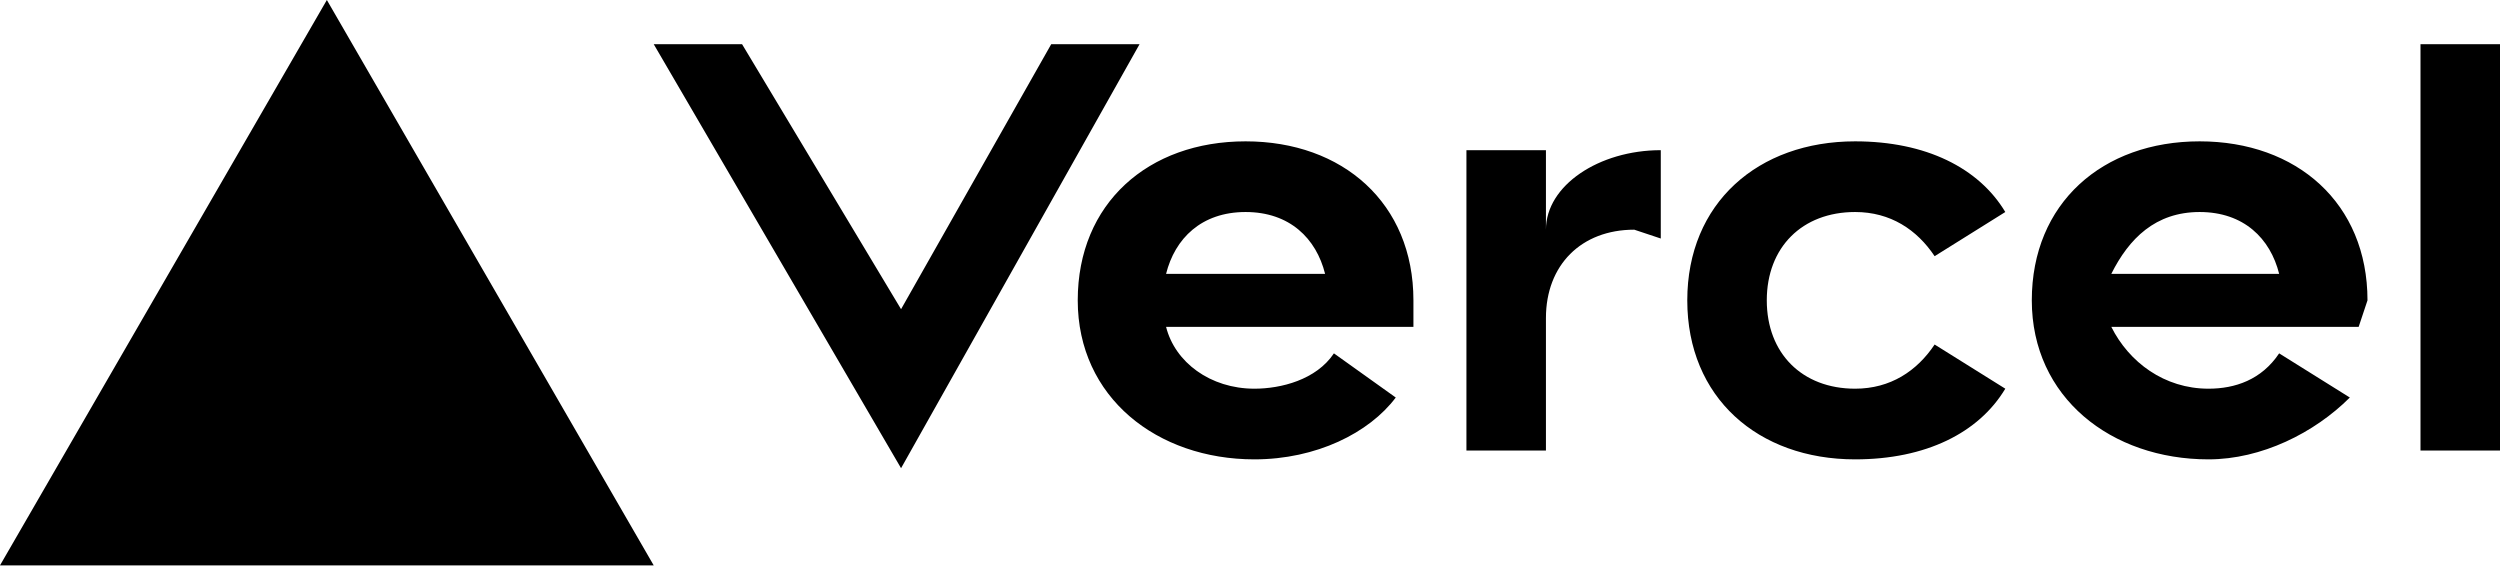
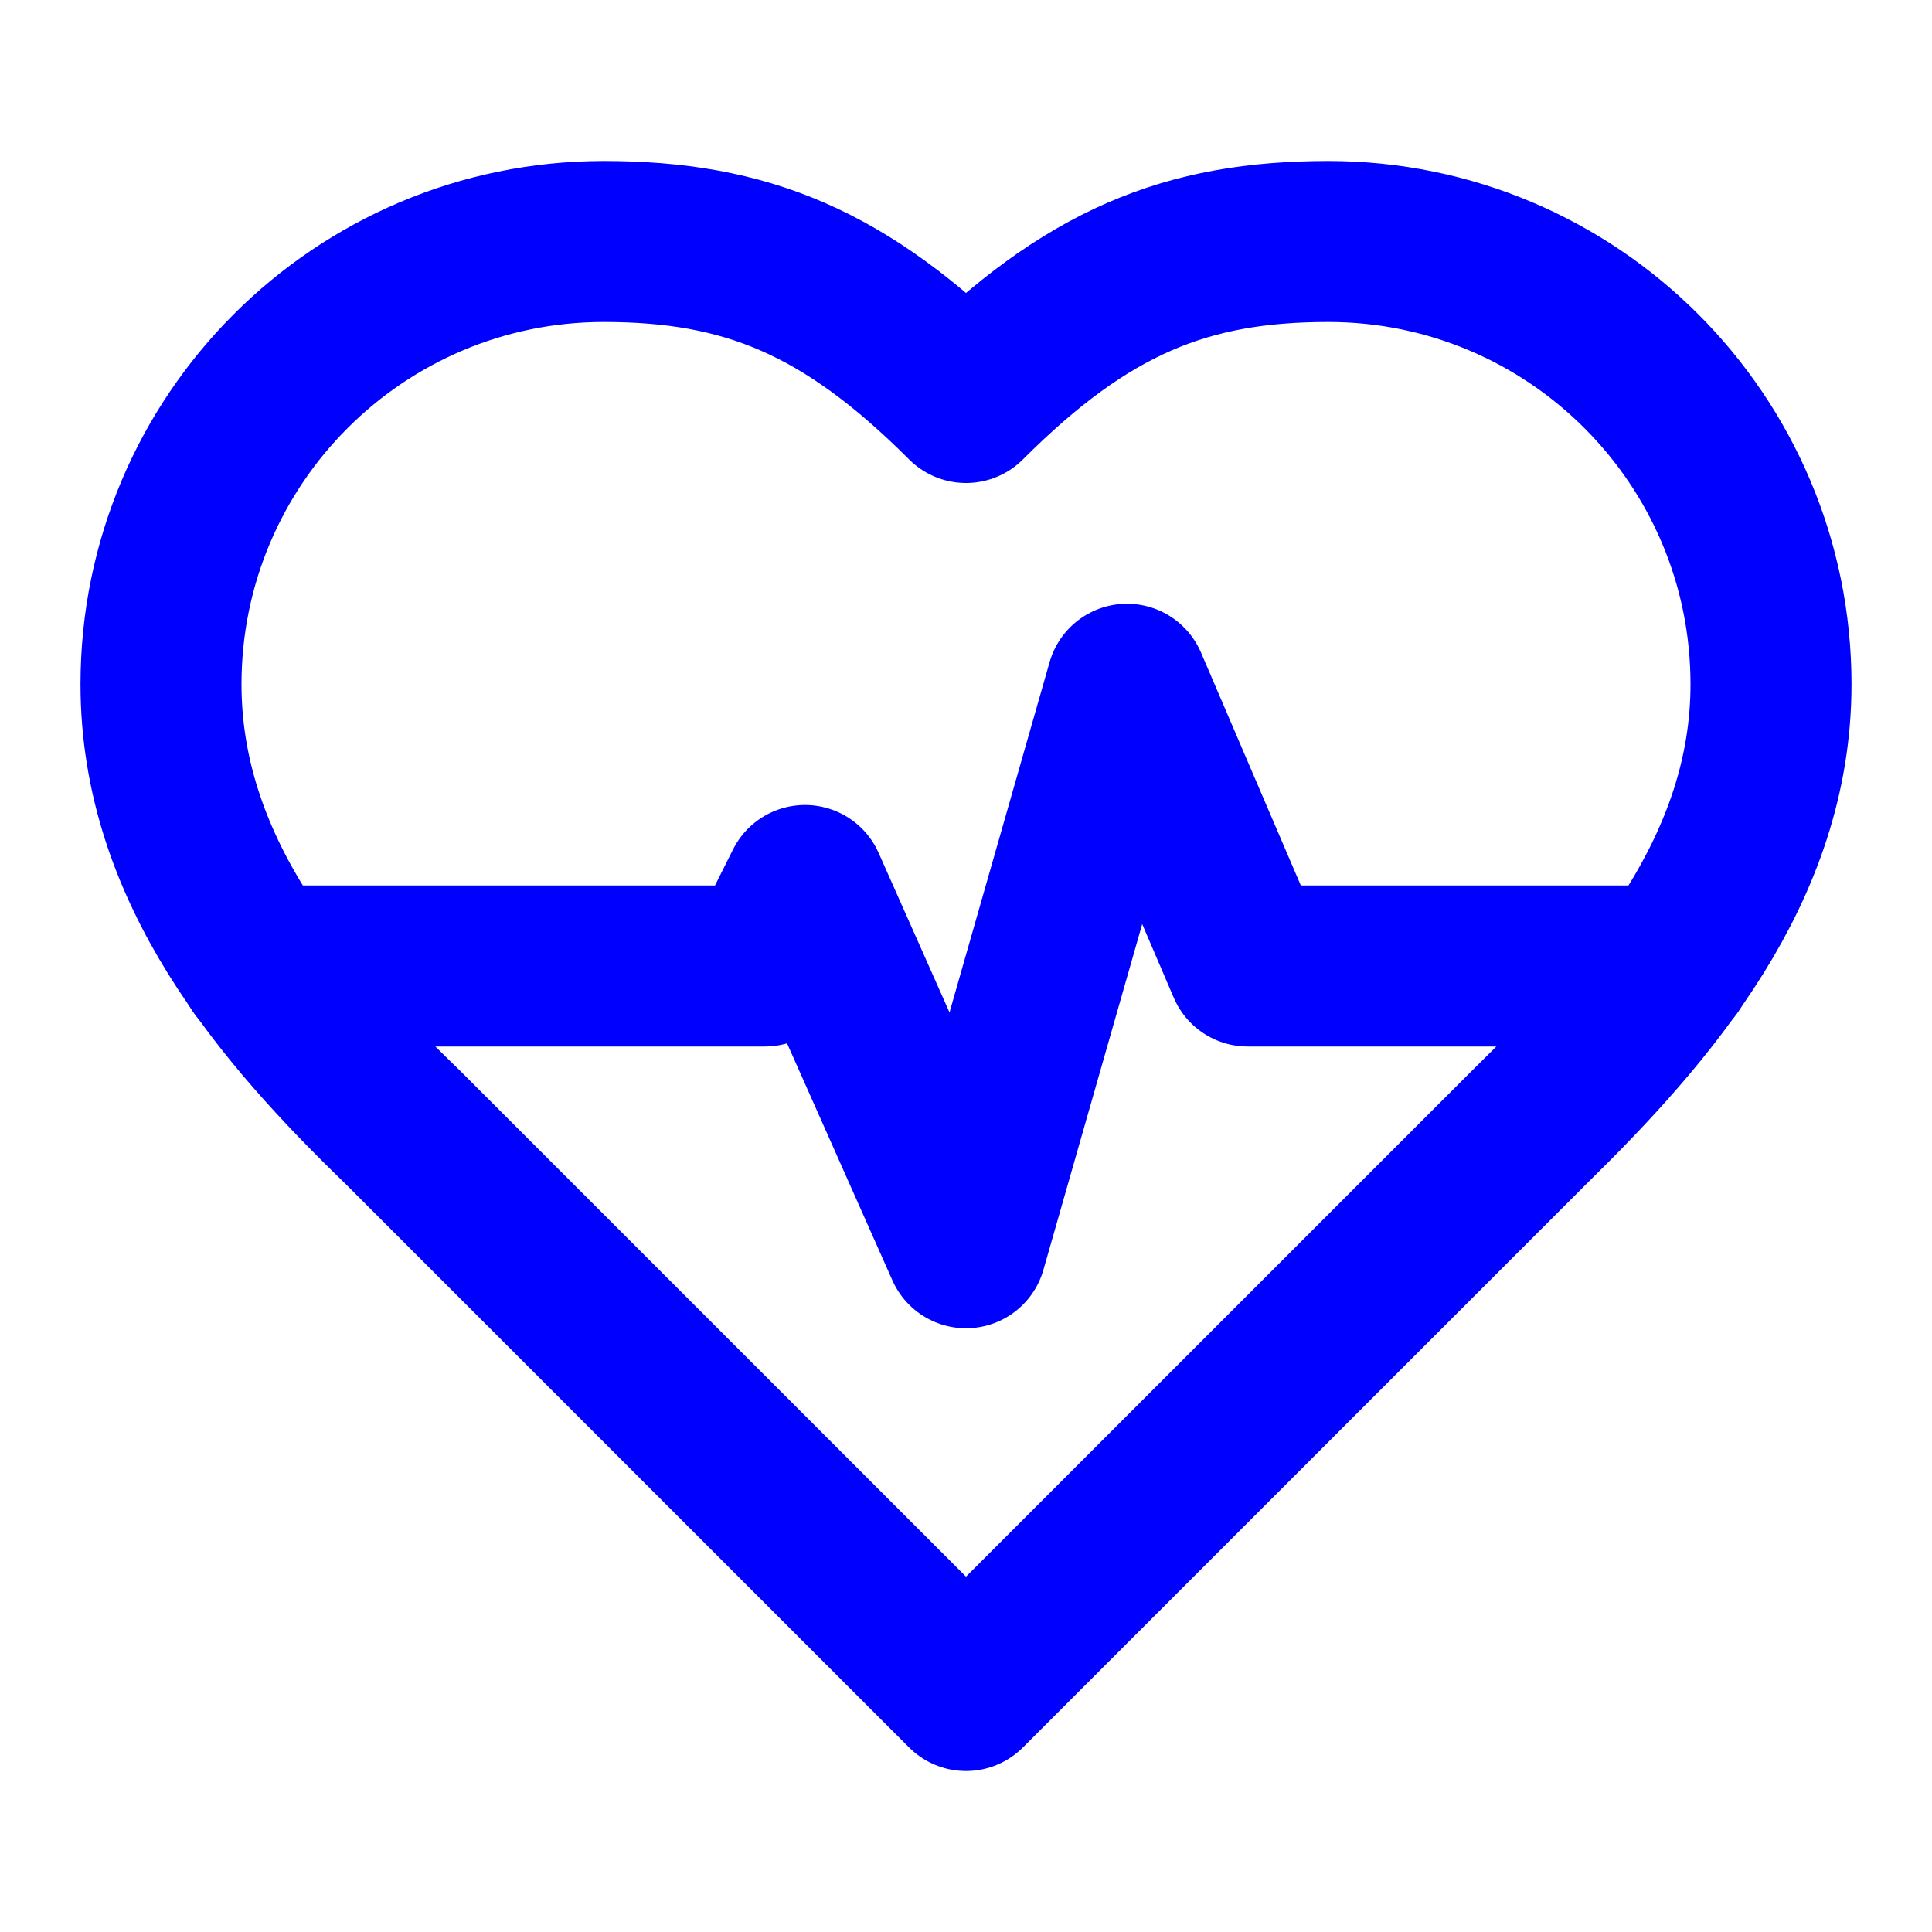
- <svg xmlns="http://www.w3.org/2000/svg" fill="none" viewBox="0 0 283 64">
-   <path fill="black" d="M141 16c-11 0-19 7-19 18s9 18 20 18c7 0 13-3 16-7l-7-5c-2 3-6 4-9 4-5 0-9-3-10-7h28v-3c0-11-8-18-19-18zm-9 15c1-4 4-7 9-7s8 3 9 7h-18zm117-15c-11 0-19 7-19 18s9 18 20 18c6 0 12-3 16-7l-8-5c-2 3-5 4-8 4-5 0-9-3-11-7h28l1-3c0-11-8-18-19-18zm-10 15c2-4 5-7 10-7s8 3 9 7h-19zm-39 3c0 6 4 10 10 10 4 0 7-2 9-5l8 5c-3 5-9 8-17 8-11 0-19-7-19-18s8-18 19-18c8 0 14 3 17 8l-8 5c-2-3-5-5-9-5-6 0-10 4-10 10zm83-29v46h-9V5h9zM37 0l37 64H0L37 0zm92 5-27 48L74 5h10l18 30 17-30h10zm59 12v10l-3-1c-6 0-10 4-10 10v15h-9V17h9v9c0-5 6-9 13-9z" />
+ <svg xmlns="http://www.w3.org/2000/svg" width="24" height="24" viewBox="0 0 24 24" fill="none" stroke="blue" stroke-width="2" stroke-linecap="round" stroke-linejoin="round" class="lucide lucide-heart-pulse text-primary" aria-hidden="true">
+   <path d="M19 14c1.49-1.46 3-3.21 3-5.5A5.5 5.5 0 0 0 16.5 3c-1.76 0-3 .5-4.5 2-1.5-1.5-2.74-2-4.5-2A5.5 5.5 0 0 0 2 8.5c0 2.3 1.5 4.05 3 5.5l7 7Z" />
+   <path d="M3.22 12H9.5l.5-1 2 4.5 2-7 1.5 3.5h5.27" />
</svg>
